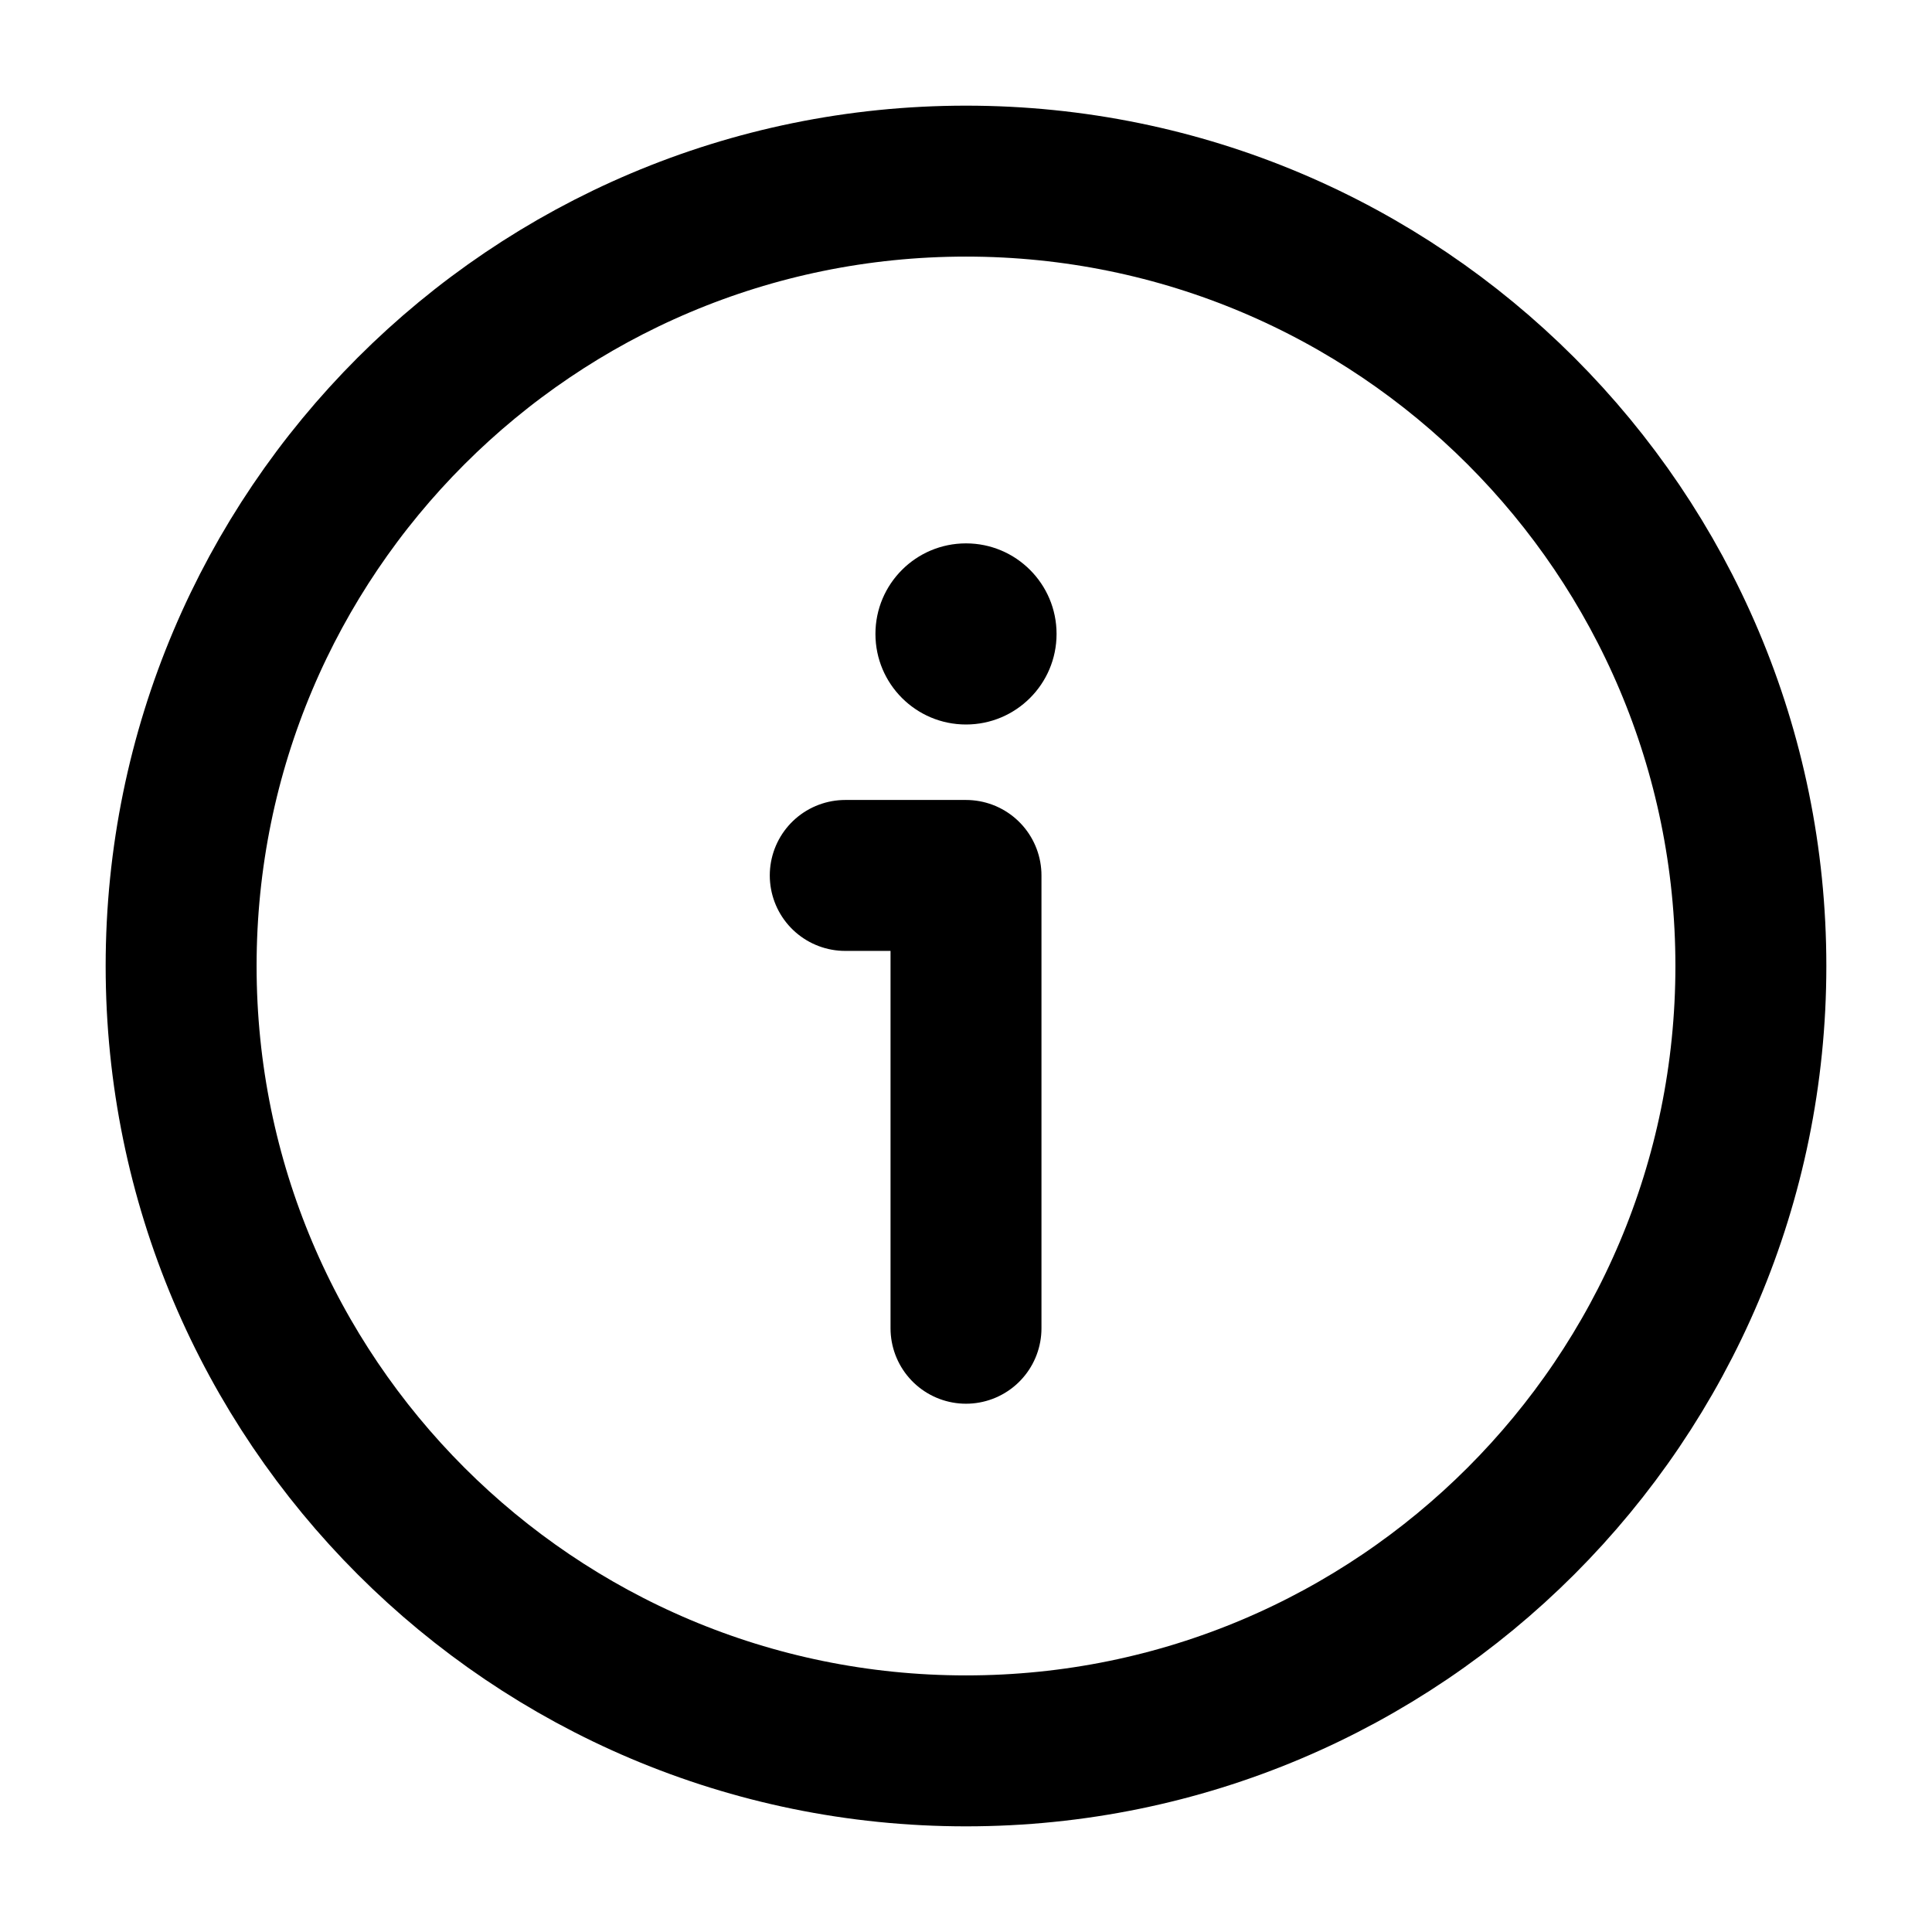
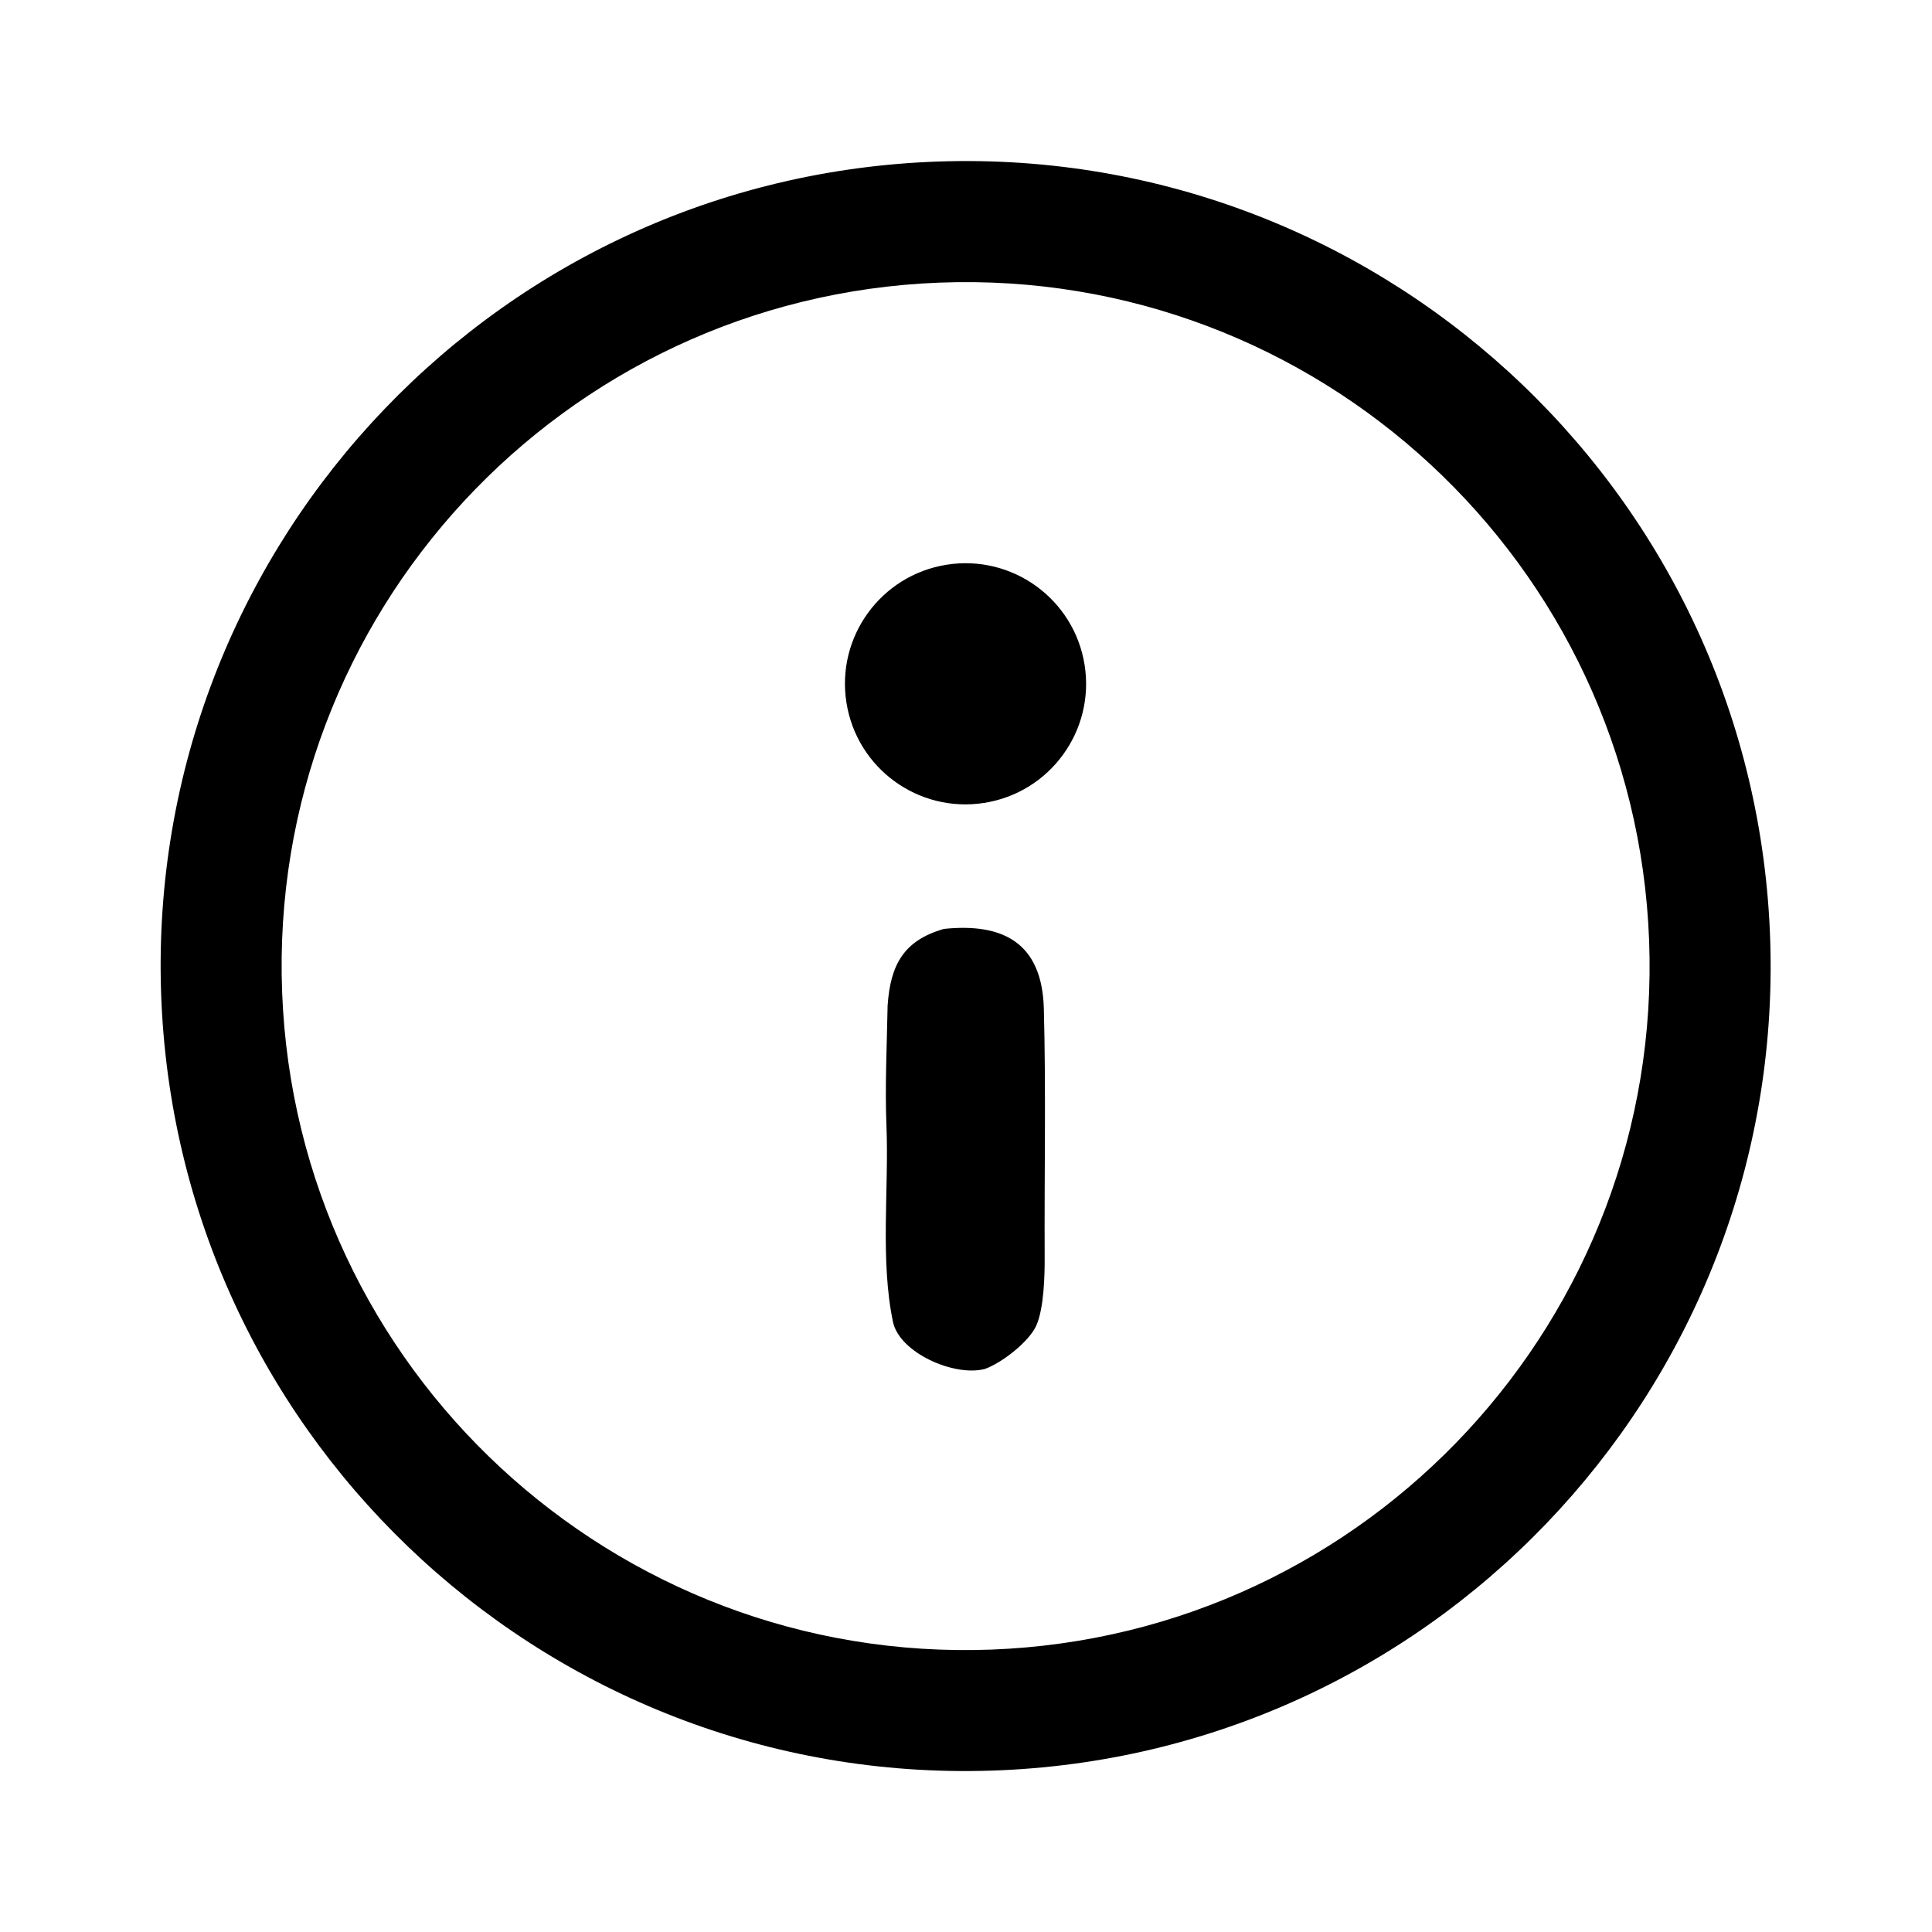
- <svg xmlns="http://www.w3.org/2000/svg" width="256" height="256" viewBox="0 0 32 32" fill="none">
-   <circle cx="16" cy="16" r="13" stroke="black" stroke-width="2.5" />
-   <circle cx="16" cy="10.5" r="1.5" fill="black" />
-   <path d="M16 14.5V22M14 14.5H16" stroke="black" stroke-width="2.5" stroke-linecap="round" stroke-linejoin="round" />
+ <svg xmlns="http://www.w3.org/2000/svg" width="256" height="256" viewBox="0 0 35 35" fill="none">
+   <path d="M16.829 2.933C24.879 2.566 31.701 8.798 32.062 16.849C32.422 24.899 26.185 31.716 18.134 32.07C10.092 32.423 3.285 26.195 2.925 18.154C2.565 10.113 8.788 3.3 16.829 2.933ZM17.961 29.884C24.801 29.625 30.135 23.87 29.875 17.03C29.614 10.191 23.857 4.858 17.018 5.12C10.181 5.383 4.851 11.137 5.111 17.974C5.372 24.81 11.124 30.142 17.961 29.884Z" fill="black" />
+   <path d="M17.1 16.828C18.18 16.716 18.875 17.088 18.91 18.264C18.95 19.764 18.918 21.266 18.925 22.768C18.927 23.107 18.913 23.689 18.777 24.006C18.649 24.303 18.153 24.688 17.844 24.799C17.291 24.948 16.294 24.507 16.177 23.947C15.943 22.828 16.105 21.543 16.059 20.395C16.03 19.693 16.067 18.922 16.08 18.216C16.131 17.473 16.375 17.036 17.1 16.828Z" fill="black" />
+   <path d="M17.146 10.231C18.339 10.04 19.461 10.854 19.649 12.048C19.837 13.241 19.02 14.361 17.826 14.546C16.636 14.731 15.521 13.918 15.334 12.728C15.146 11.538 15.957 10.421 17.146 10.231Z" fill="black" />
</svg>
